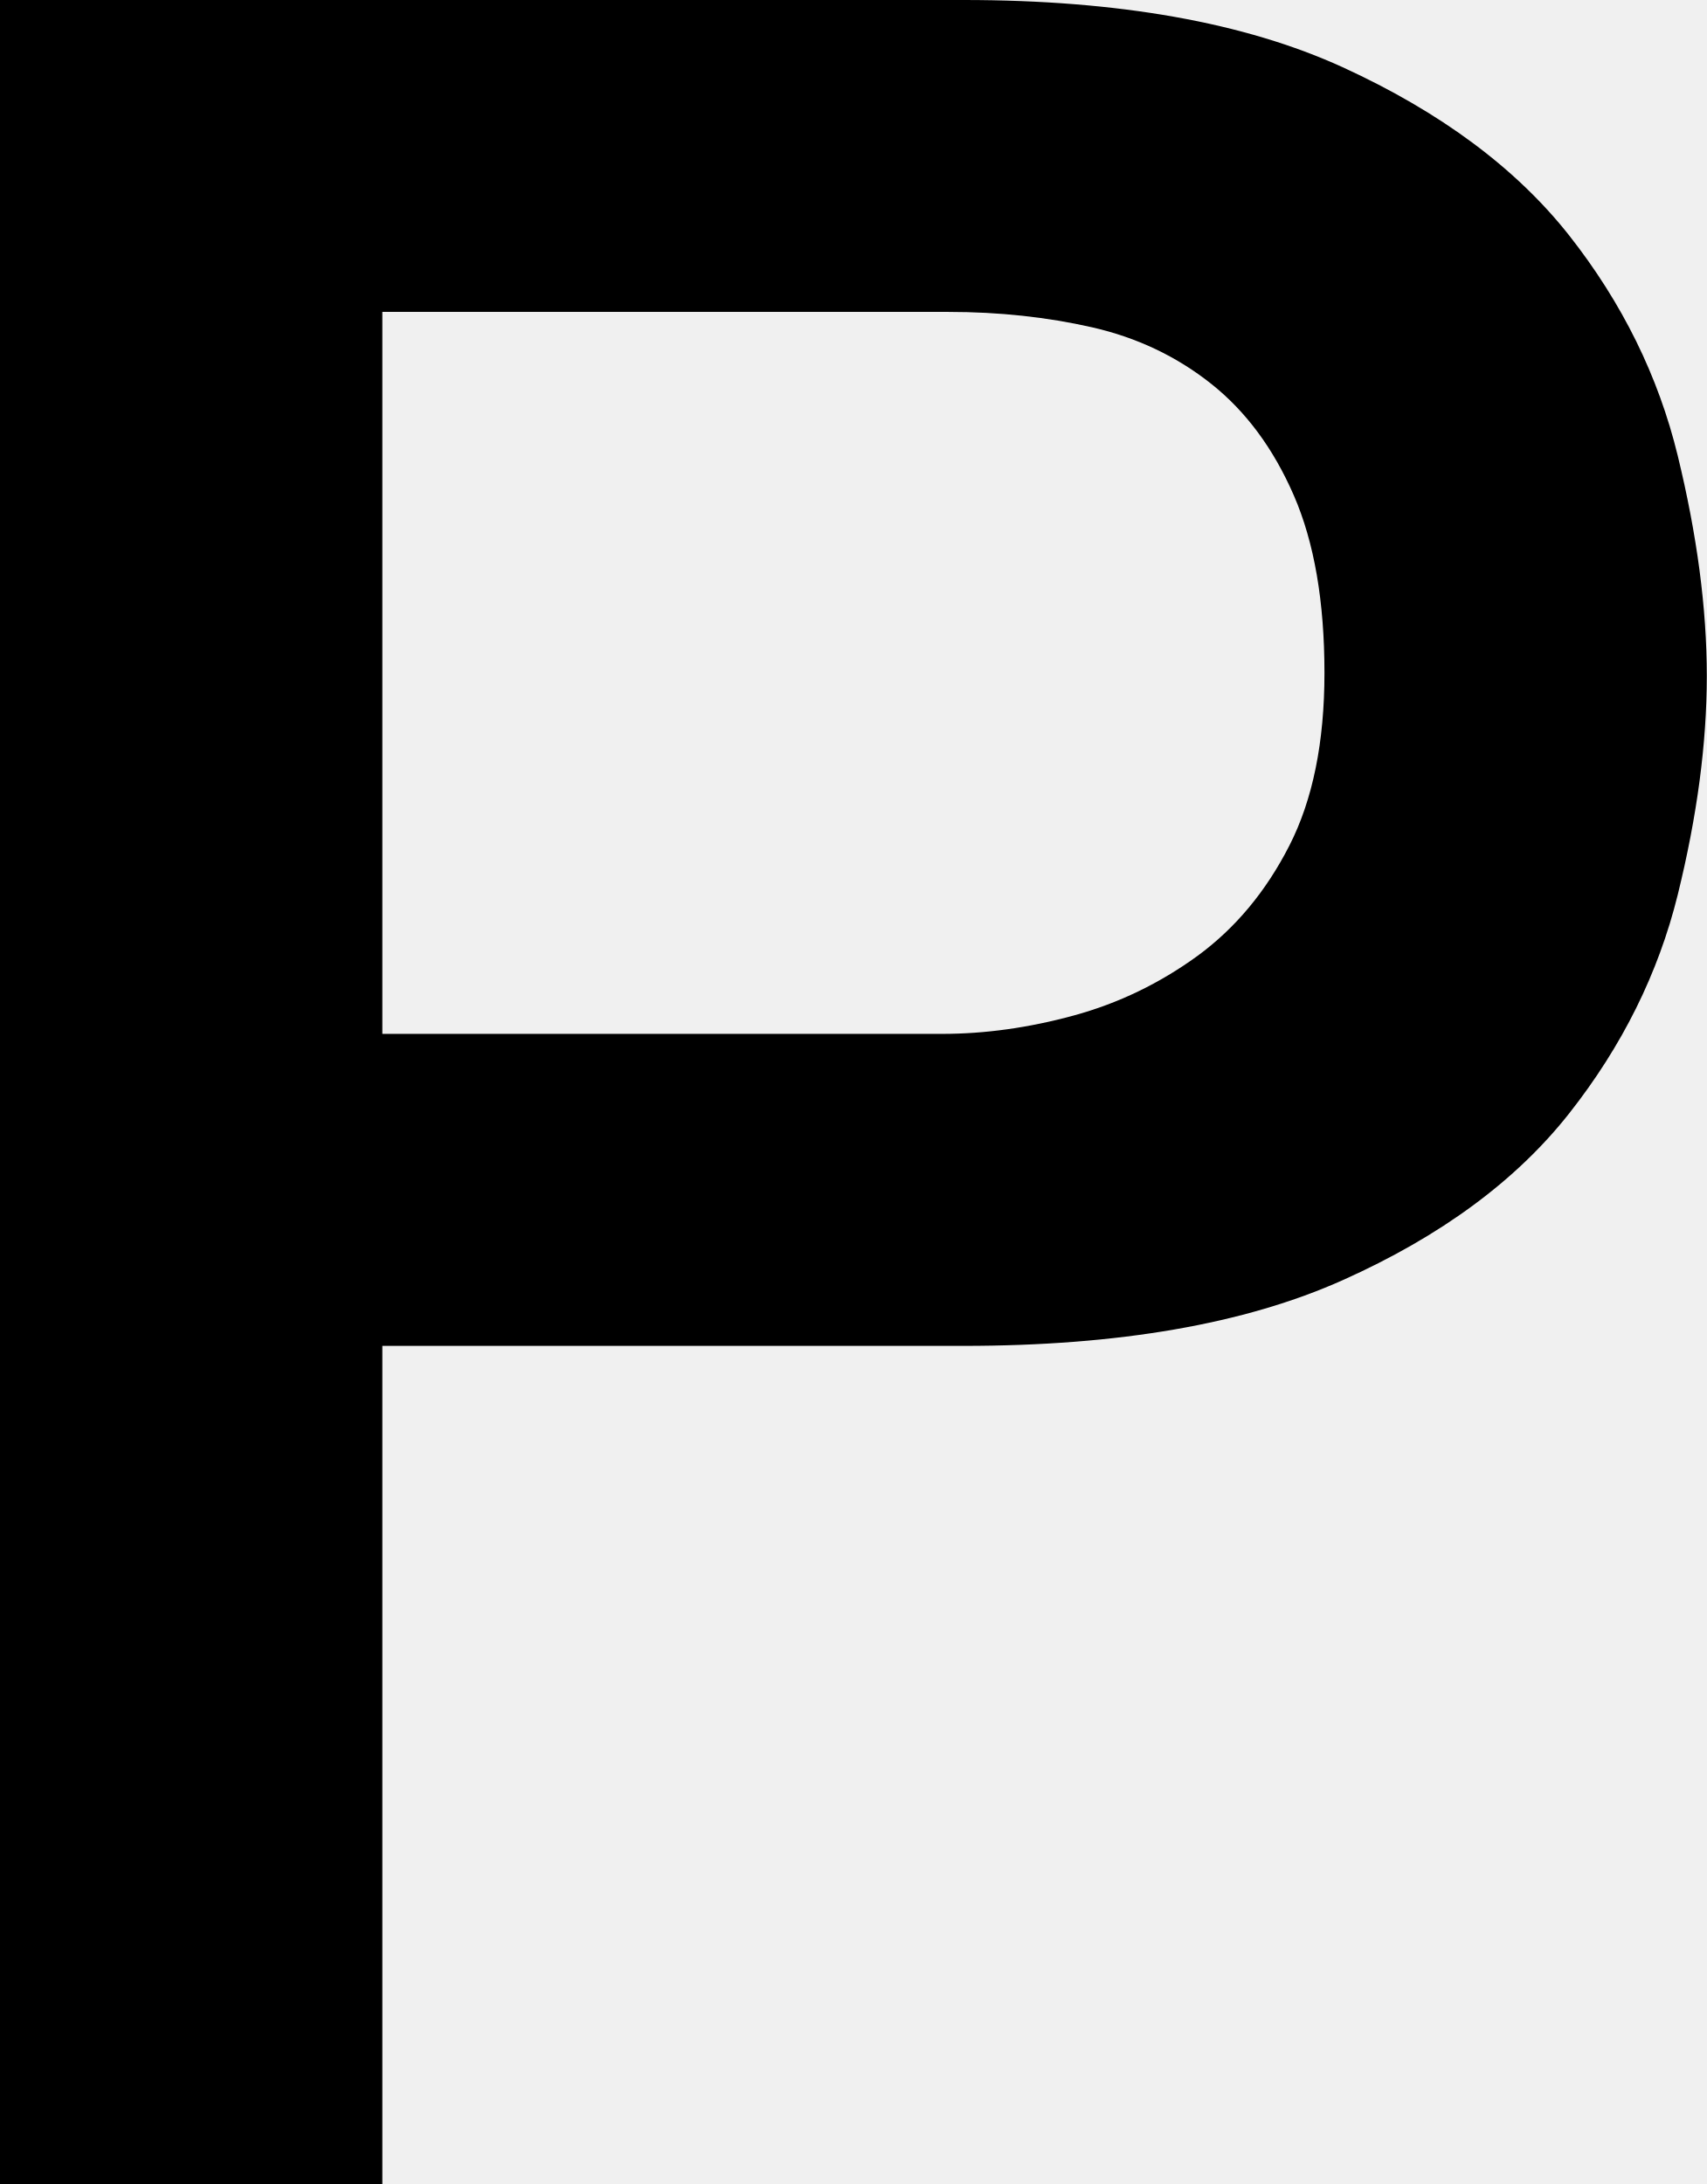
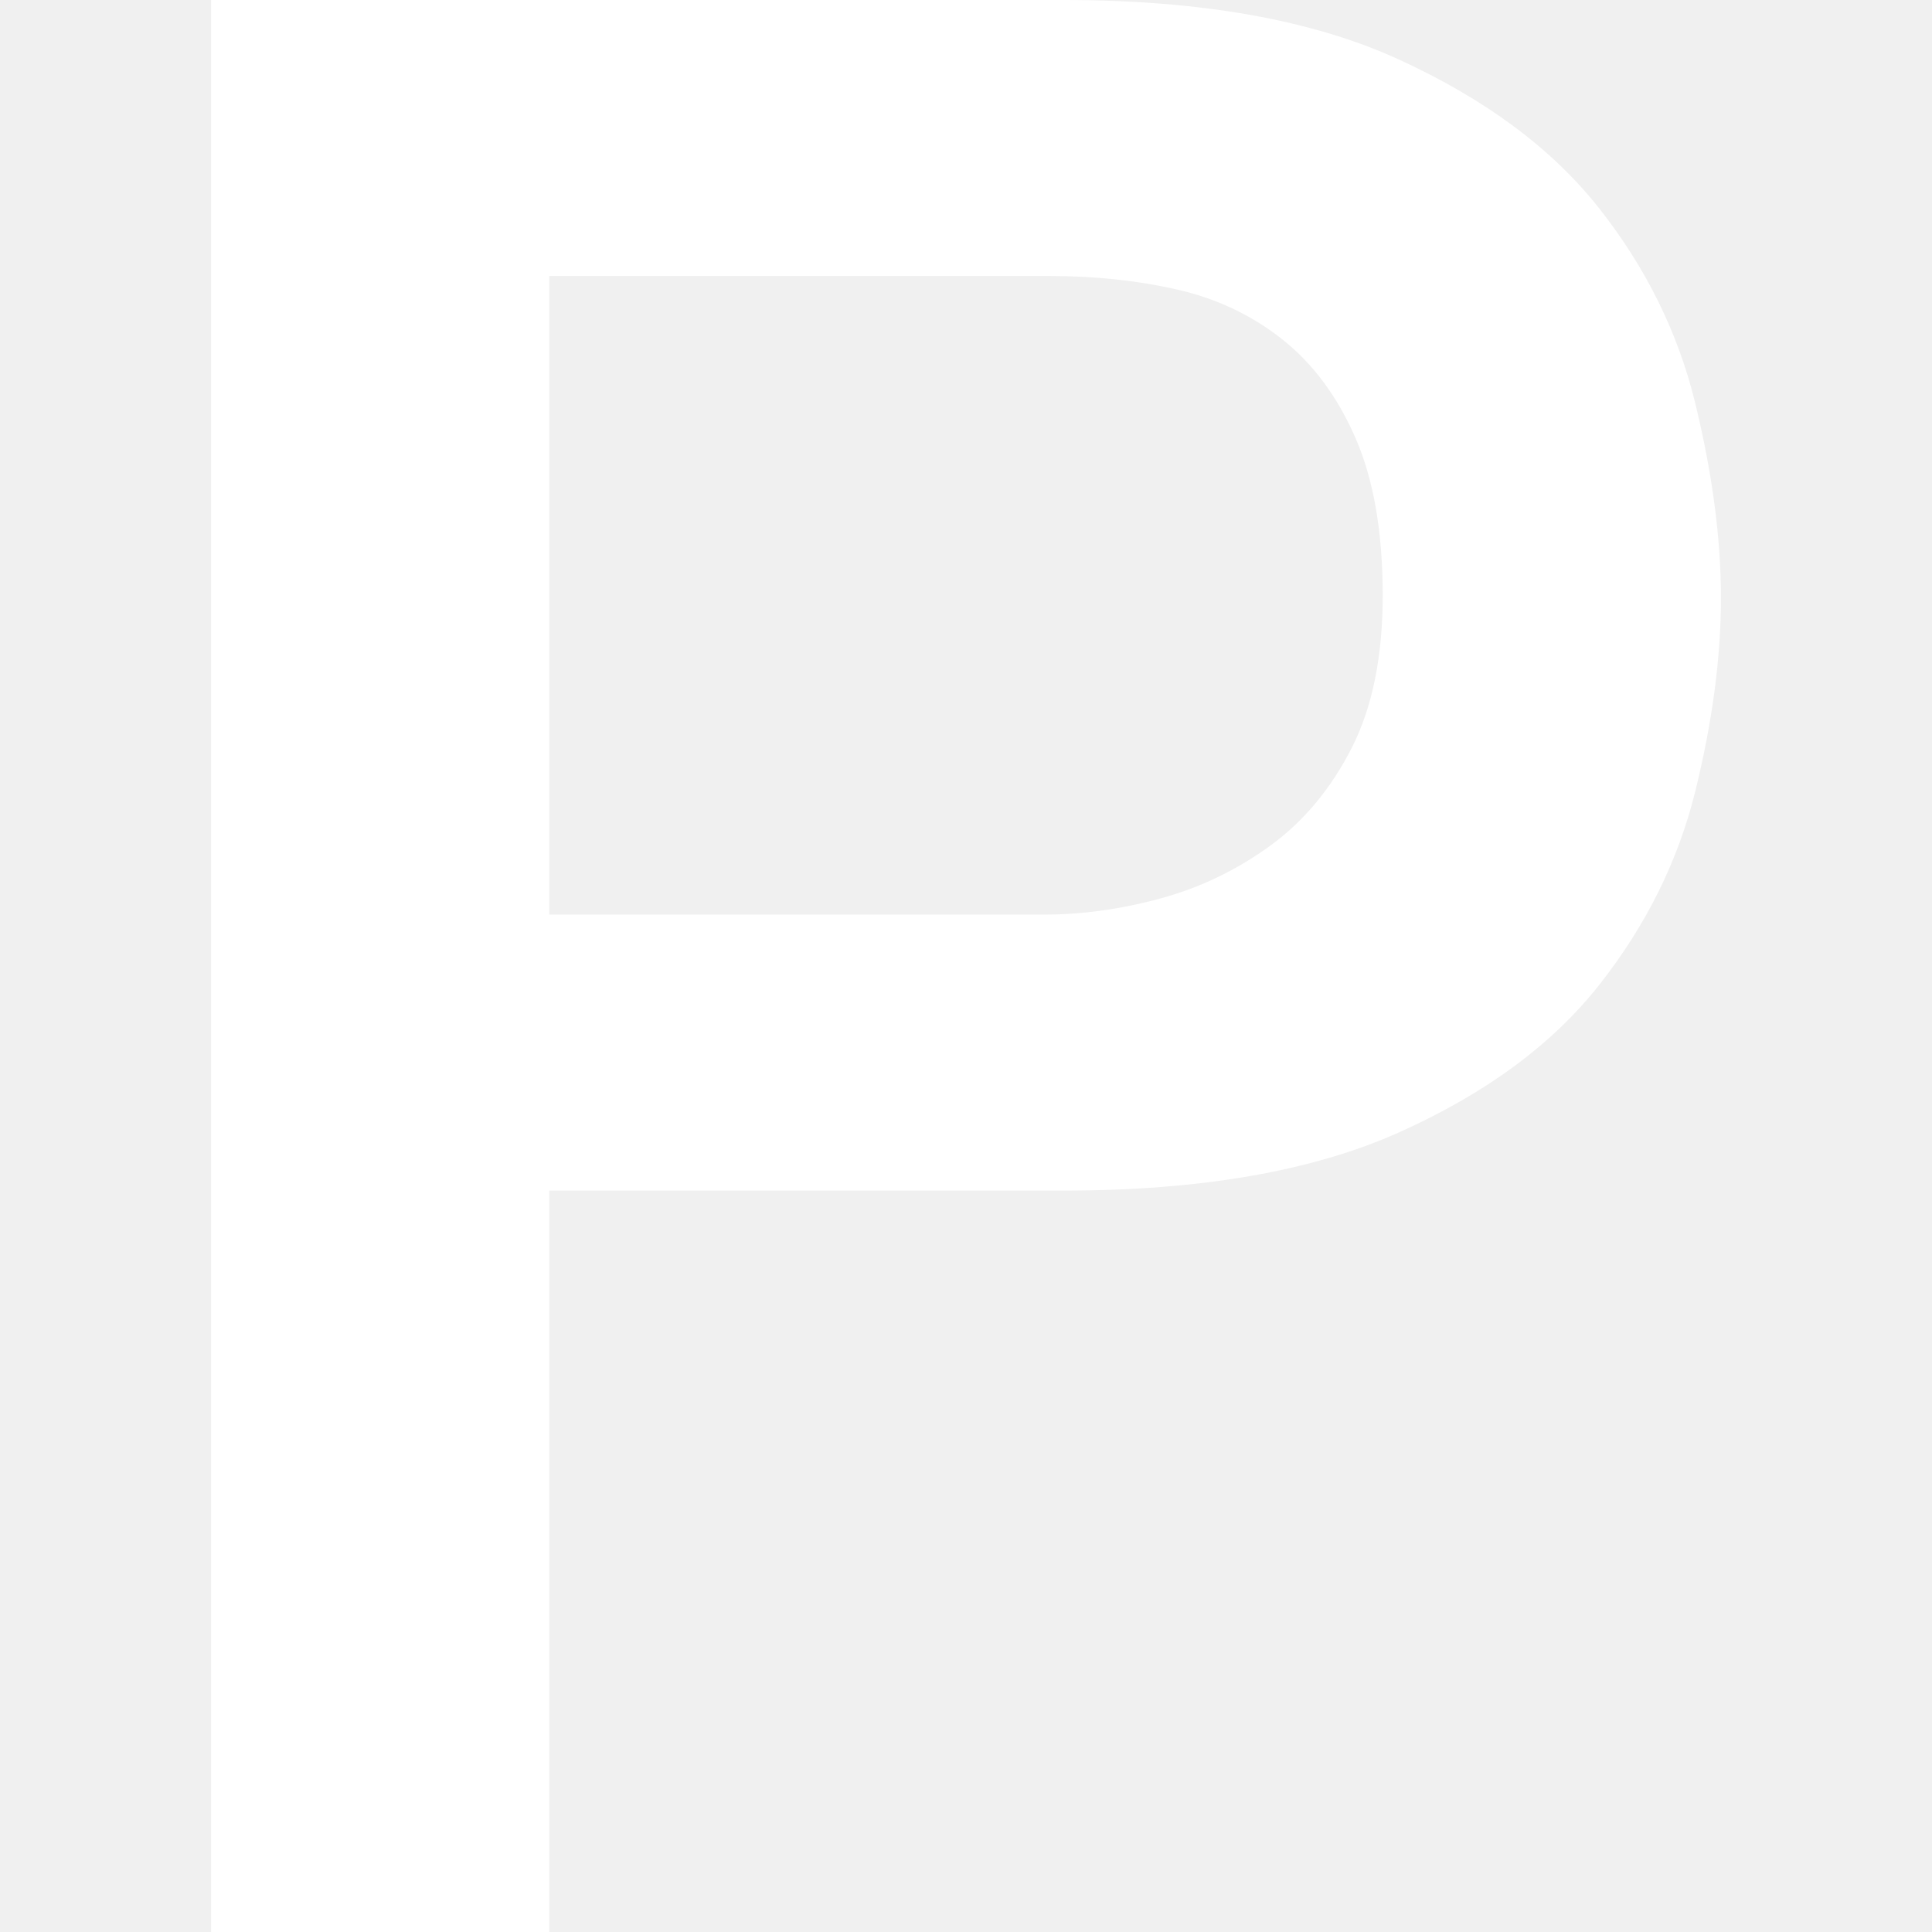
- <svg xmlns="http://www.w3.org/2000/svg" version="1.1" id="Layer_1" x="0px" y="0px" width="16.74px" height="21.42px" viewBox="1824 3791 16.74 21.42" enable-background="new 1824 3791 16.74 21.42" xml:space="preserve">
-   <path d="M1824,3791h9.45c1.52,0,2.76,0.221,3.72,0.66c0.96,0.44,1.7,0.99,2.22,1.649c0.52,0.661,0.875,1.38,1.065,2.161  c0.19,0.78,0.285,1.5,0.285,2.16c0,0.66-0.095,1.375-0.285,2.145c-0.19,0.77-0.545,1.485-1.065,2.145  c-0.52,0.66-1.26,1.205-2.22,1.635c-0.96,0.43-2.2,0.645-3.72,0.645h-5.7v8.22H1824V3791L1824,3791z M1827.75,3801.14h5.49  c0.42,0,0.85-0.06,1.29-0.18c0.44-0.12,0.845-0.316,1.215-0.585c0.37-0.271,0.67-0.63,0.9-1.08c0.23-0.45,0.345-1.015,0.345-1.695  c0-0.7-0.1-1.28-0.3-1.74c-0.2-0.46-0.47-0.825-0.81-1.095c-0.34-0.27-0.73-0.455-1.17-0.555c-0.44-0.1-0.91-0.151-1.41-0.151h-5.55  V3801.14L1827.75,3801.14z" />
+ <svg xmlns="http://www.w3.org/2000/svg" width="13" height="13" fill="#fff" viewBox="1824 3791 16.74 21.42">
+   <path d="M1824 3791h9.45c1.52 0 2.76.22 3.72.66.96.44 1.7.99 2.22 1.65.52.66.875 1.38 1.065 2.16.19.78.285 1.5.285 2.16 0 .66-.095 1.375-.285 2.145-.19.77-.545 1.485-1.065 2.145-.52.66-1.26 1.205-2.22 1.635-.96.43-2.2.645-3.72.645h-5.7v8.22H1824V3791zm3.75 10.14h5.49c.42 0 .85-.06 1.29-.18.44-.12.845-.316 1.215-.585.37-.27.67-.63.9-1.08.23-.45.345-1.015.345-1.695 0-.7-.1-1.28-.3-1.74-.2-.46-.47-.825-.81-1.095-.34-.27-.73-.455-1.17-.555-.44-.1-.91-.15-1.41-.15h-5.55v7.08z" />
</svg>
